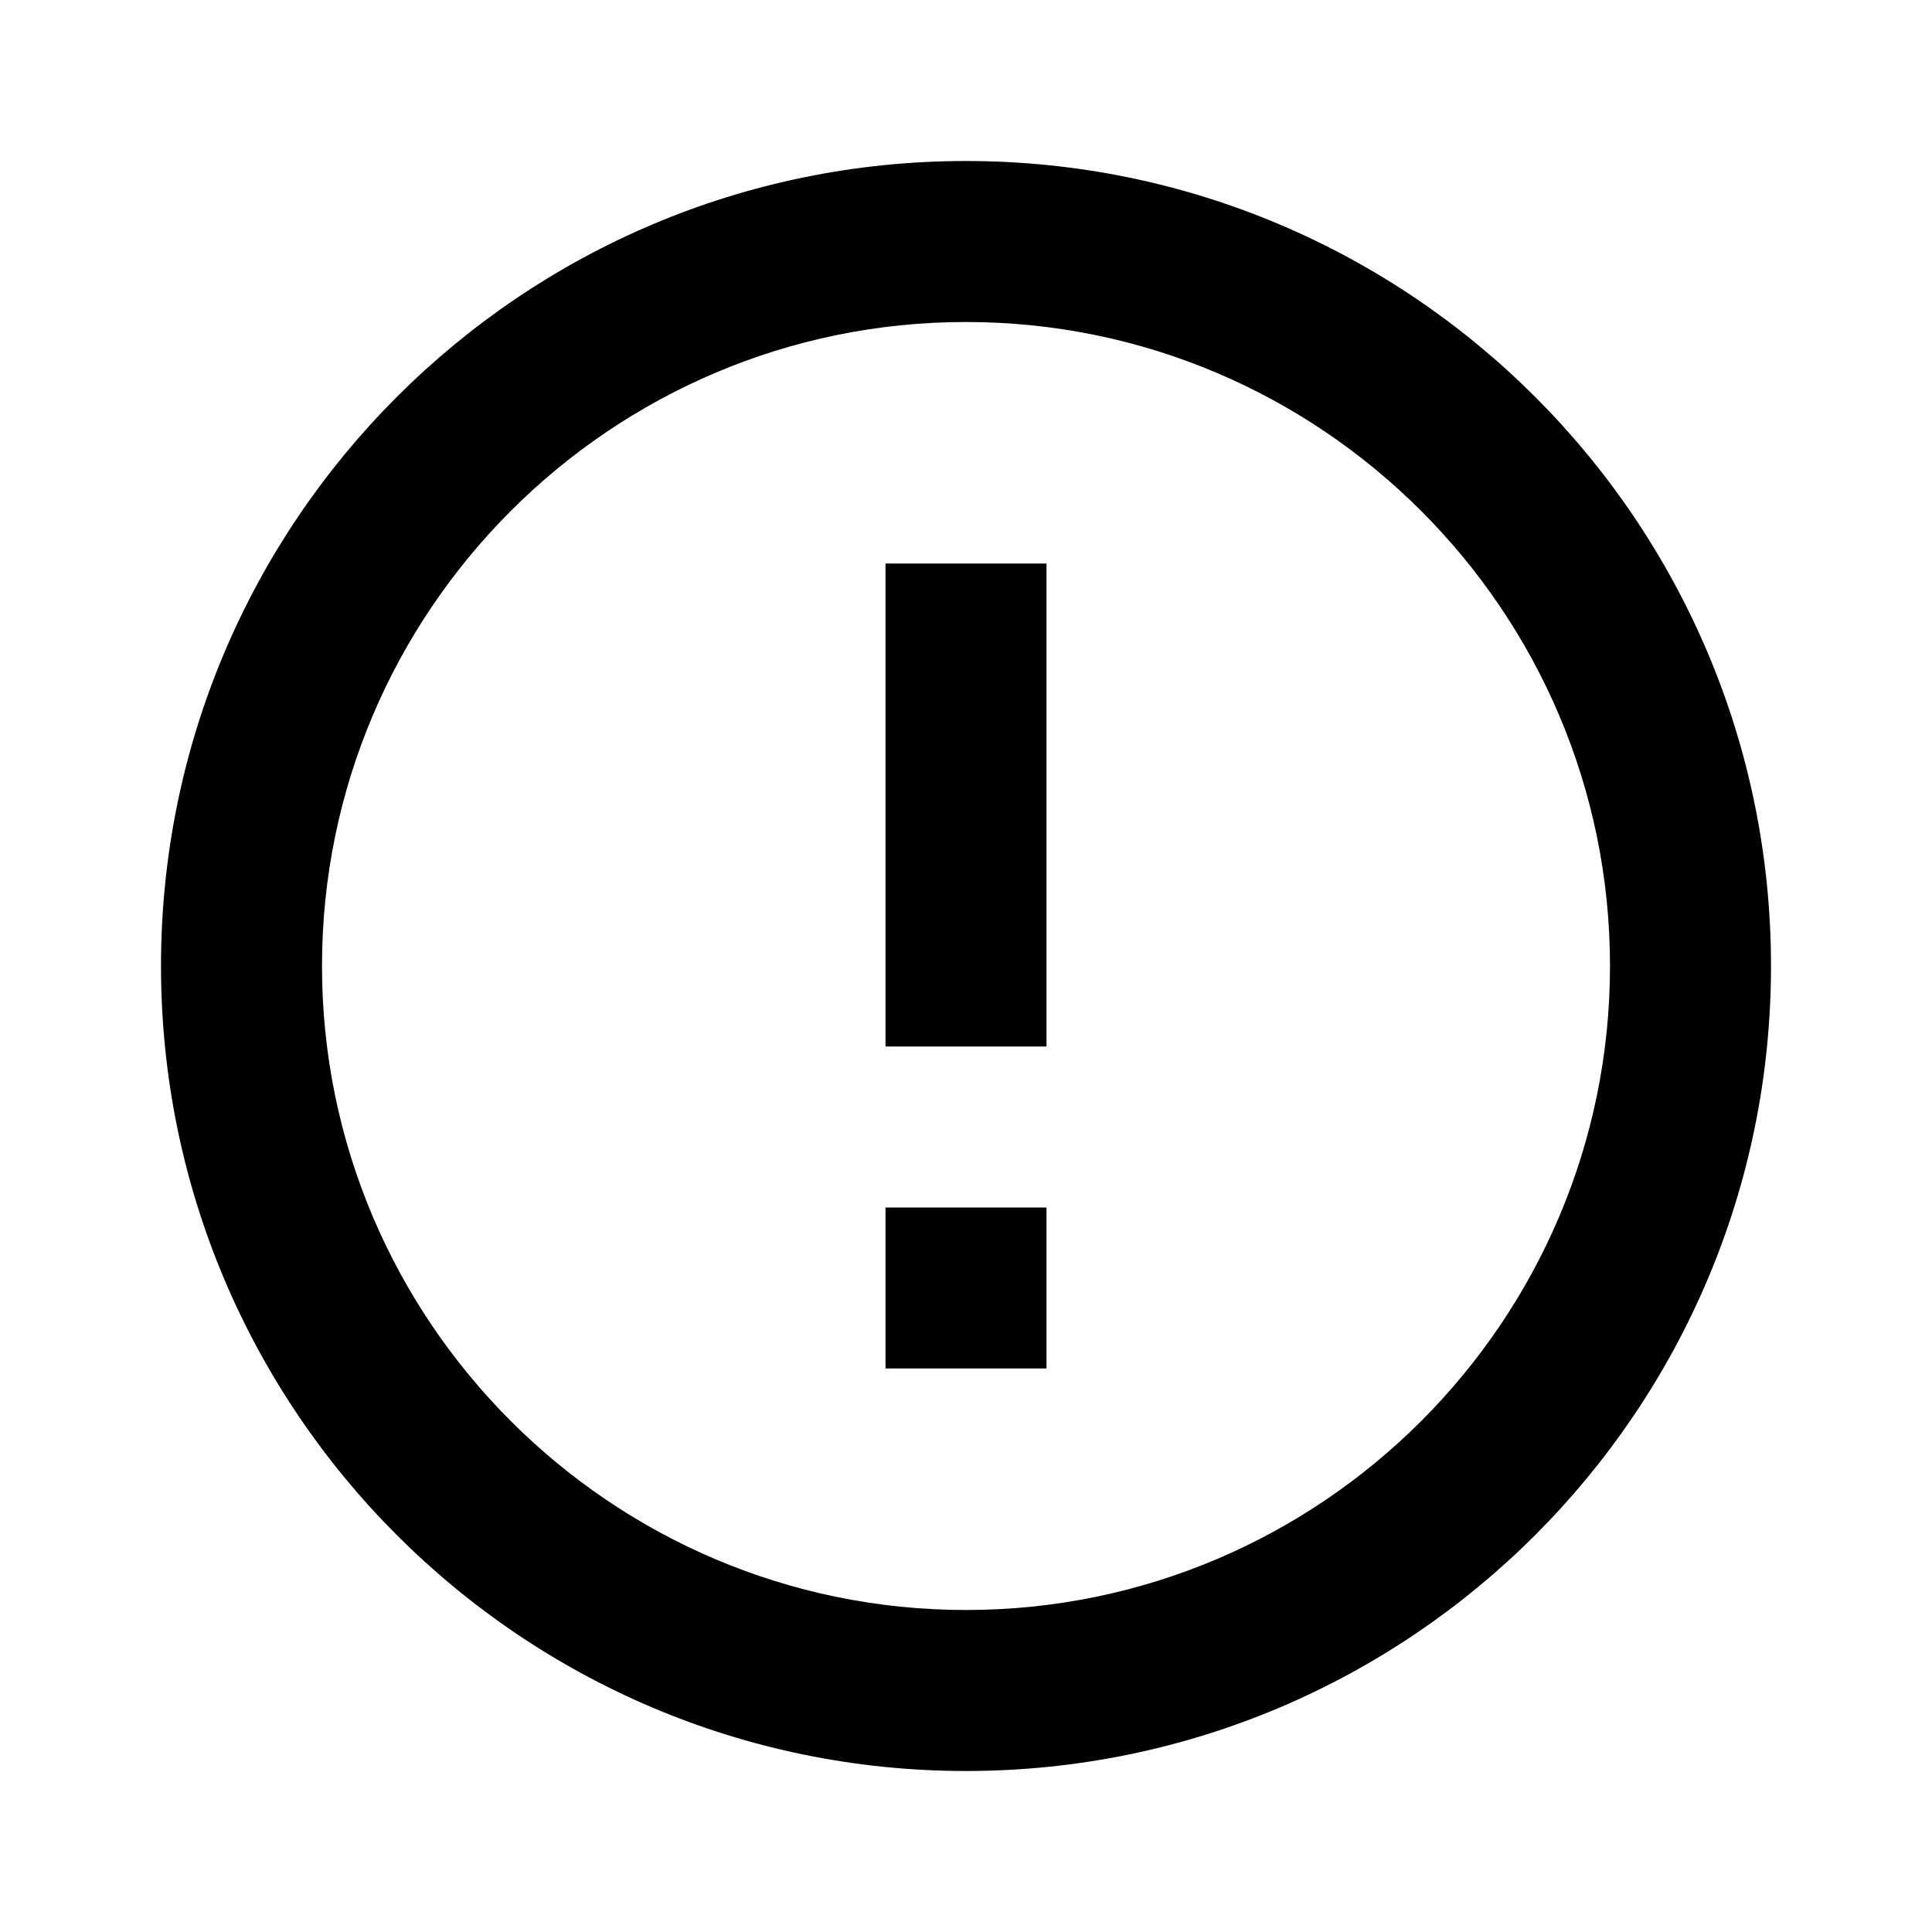
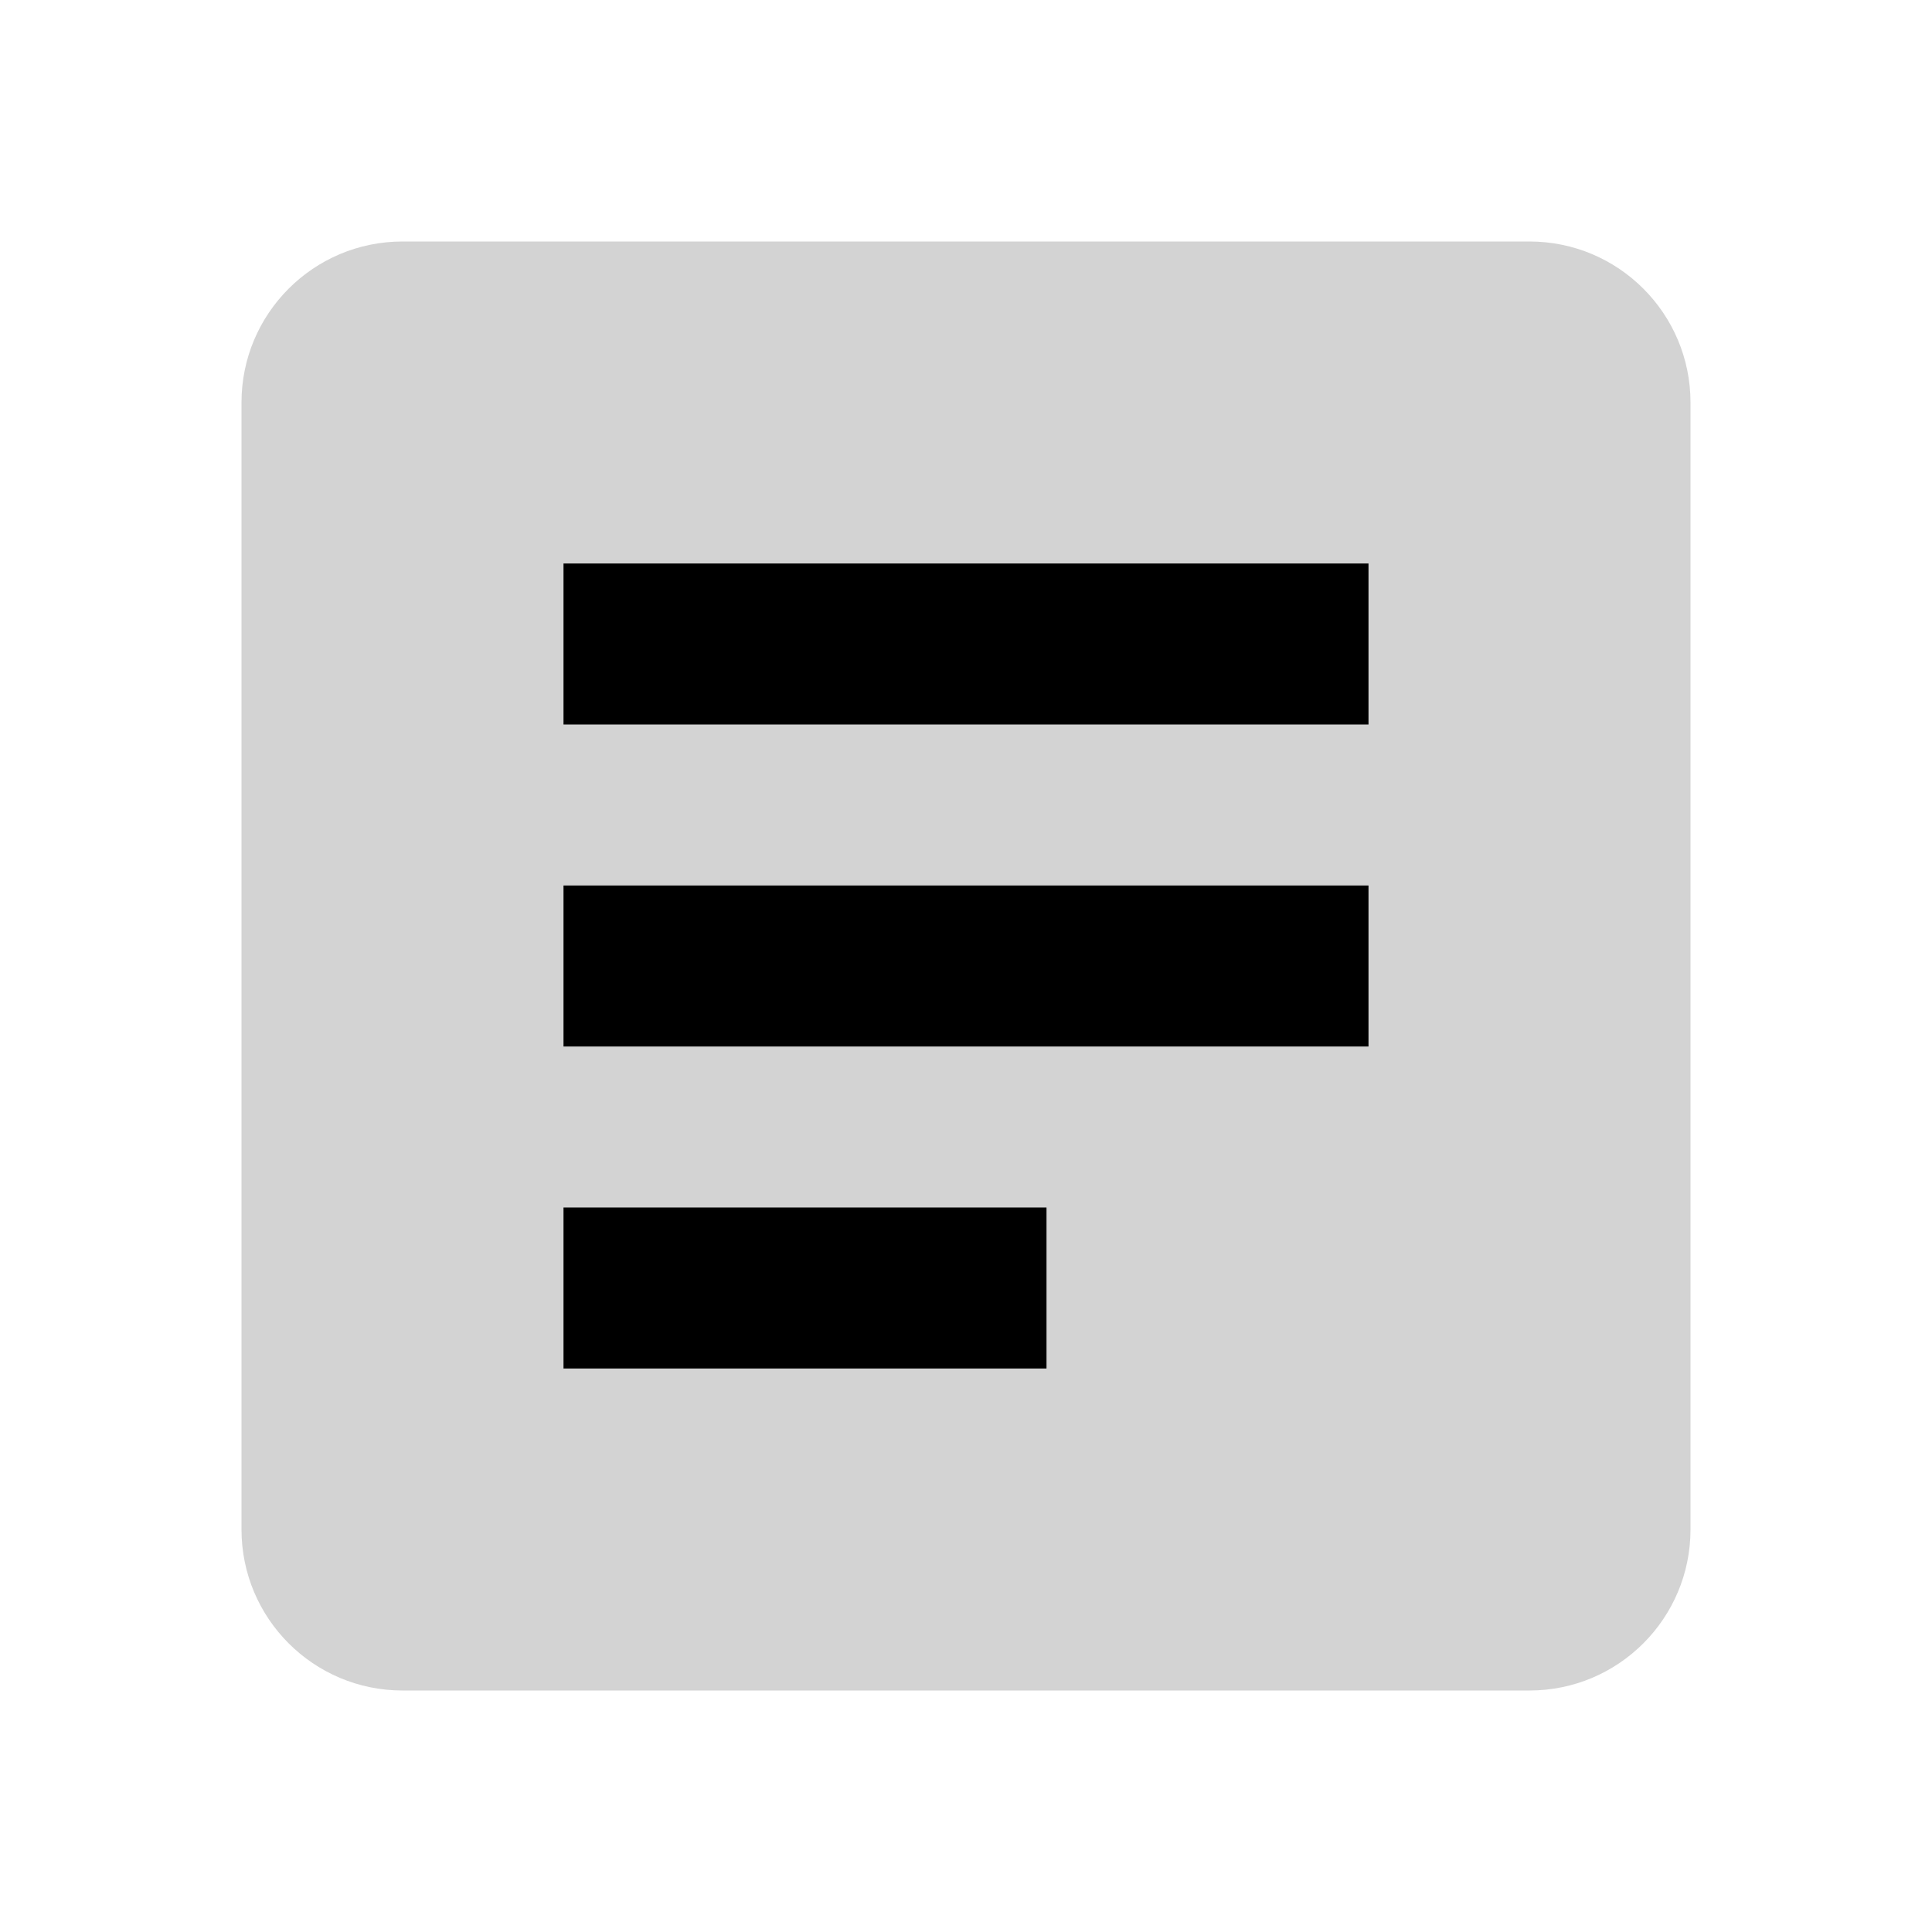
- <svg xmlns="http://www.w3.org/2000/svg" viewBox="0 0 24 24" fill="currentColor">
-   <path d="M12 2C6.48 2 2 6.48 2 12s4.48 10 10 10 10-4.48 10-10S17.52 2 12 2zm0 18c-4.41 0-8-3.59-8-8s3.59-8 8-8 8 3.59 8 8-3.59 8-8 8zM11 7h2v6h-2V7zm0 8h2v2h-2v-2z" />
+ <svg xmlns="http://www.w3.org/2000/svg" width="24" height="24" viewBox="0 0 24 24" fill="none">
+   <rect x="3" y="3" width="18" height="18" rx="2" fill="#D3D3D3" />
+   <path d="M7 7H17V9H7V7ZM7 11H17V13H7V11ZM7 15H13V17H7V15Z" fill="black" />
</svg>
